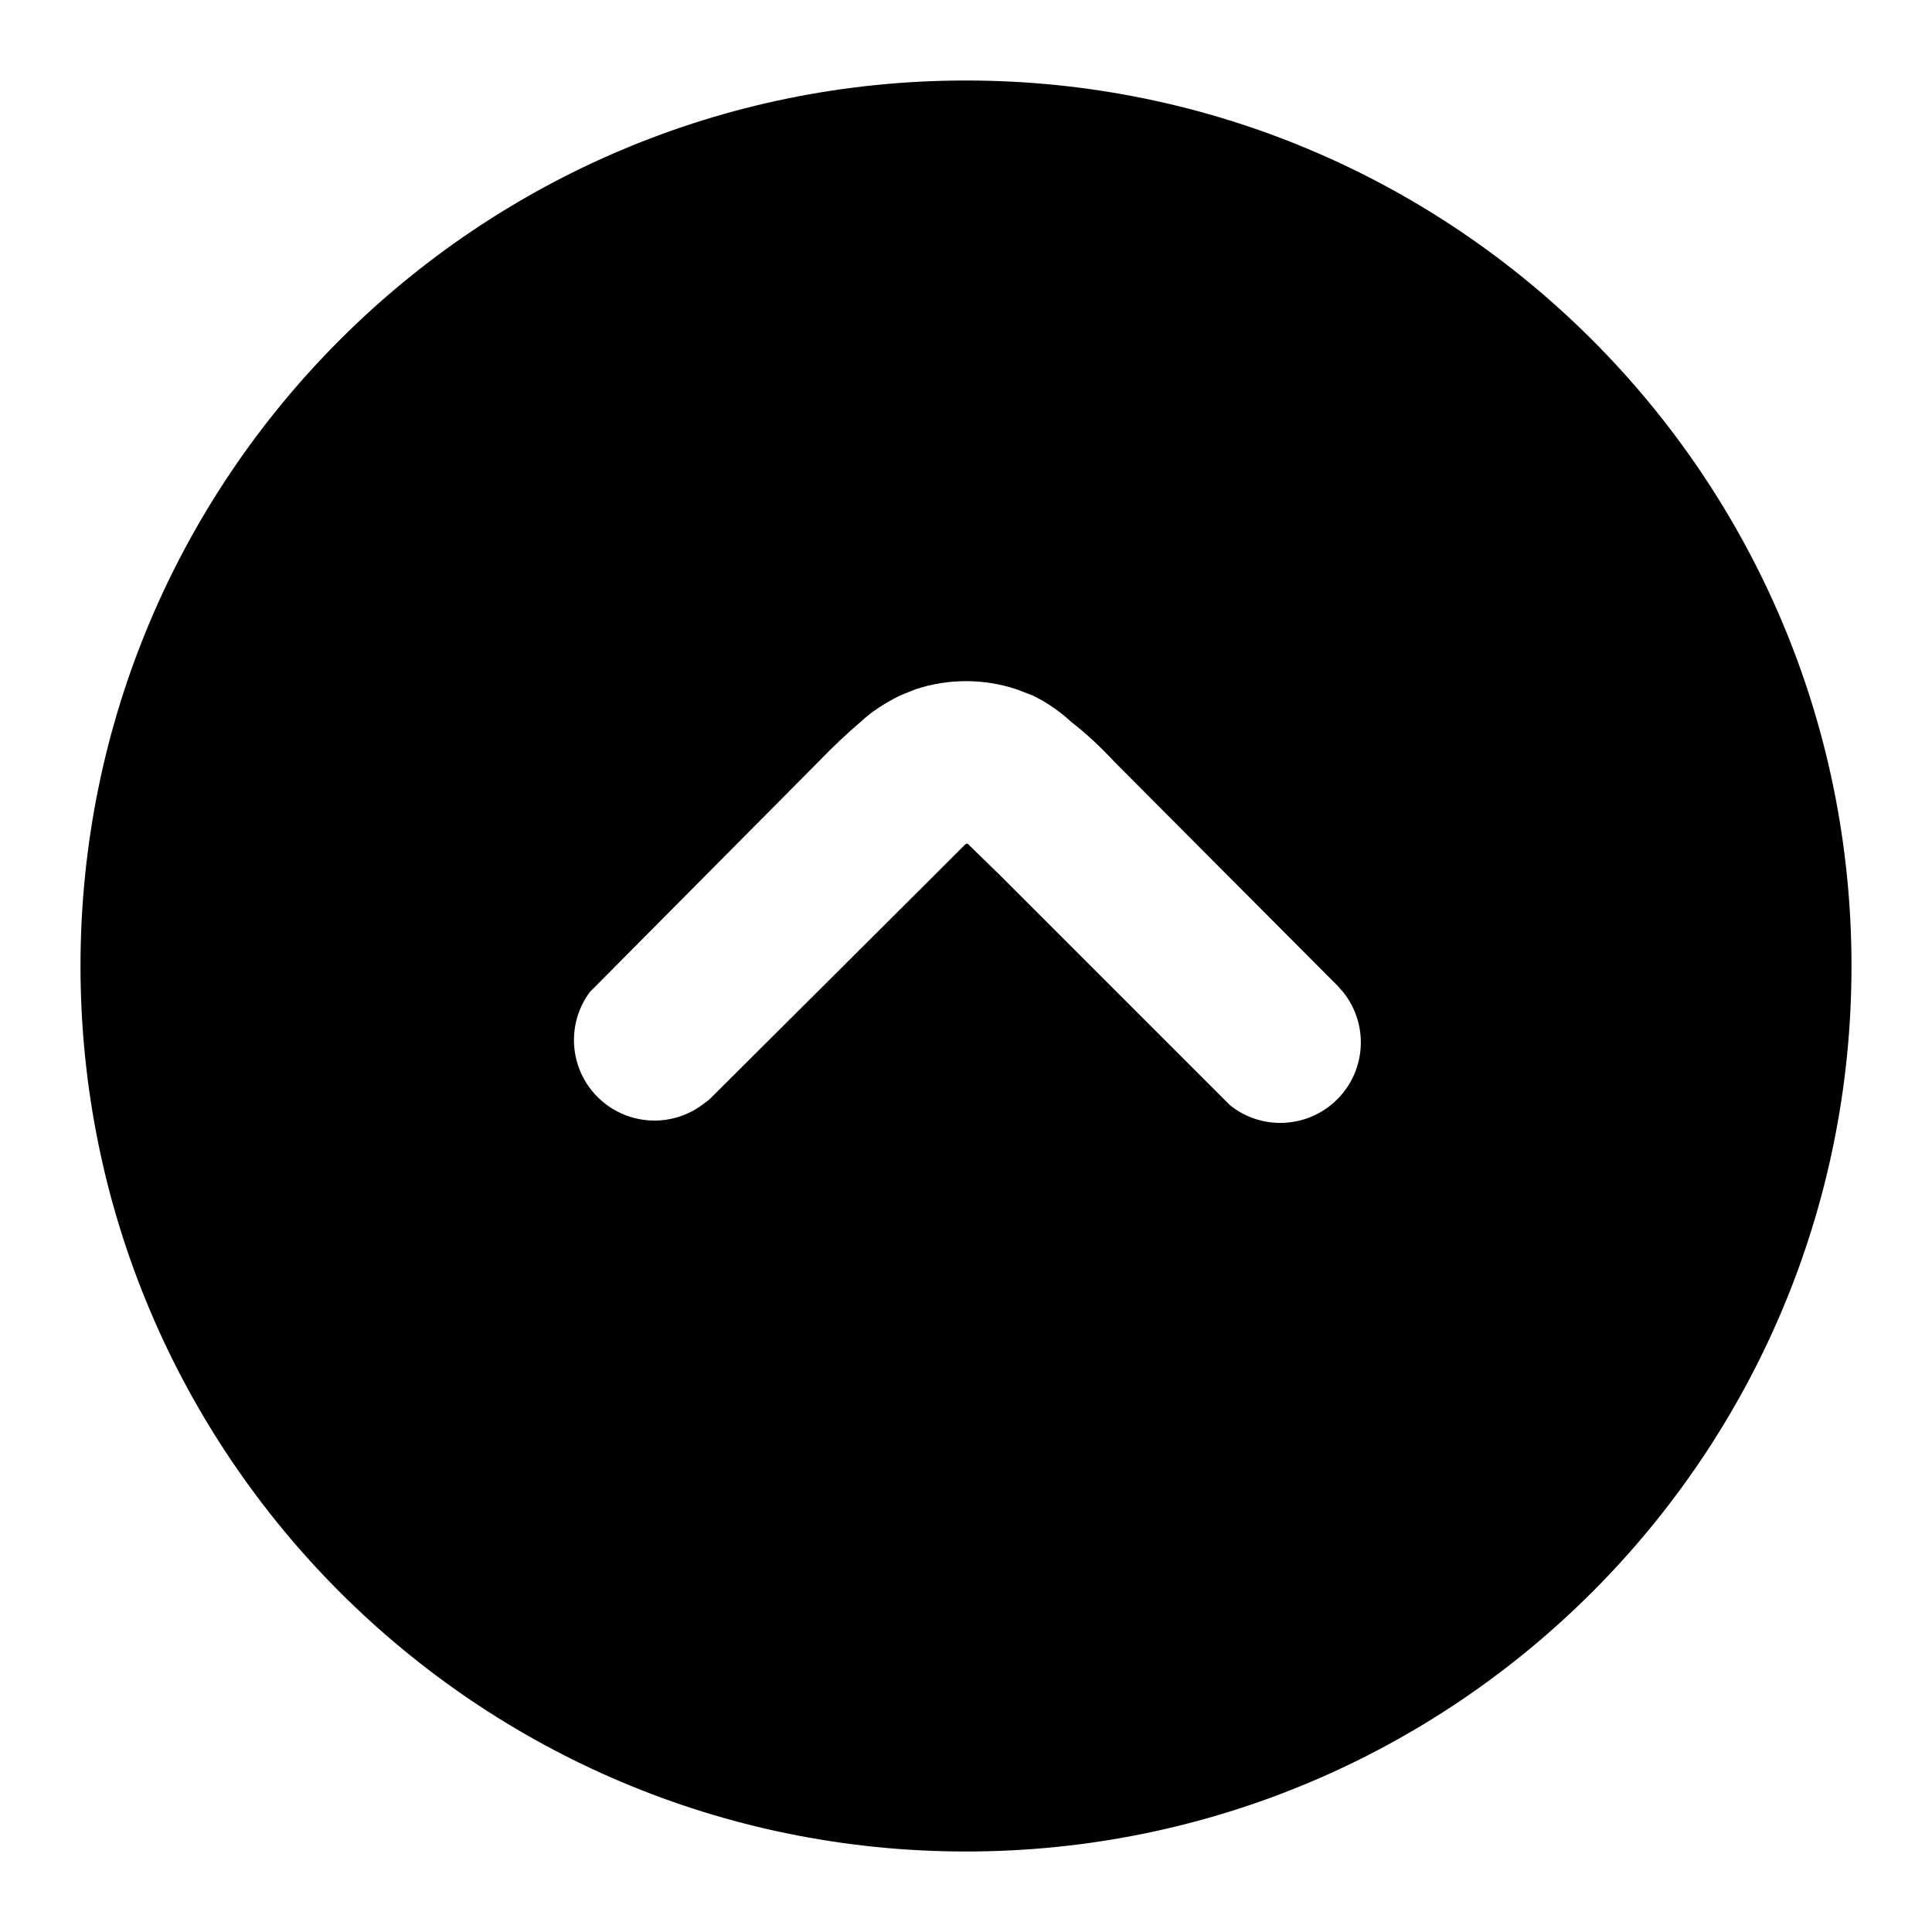
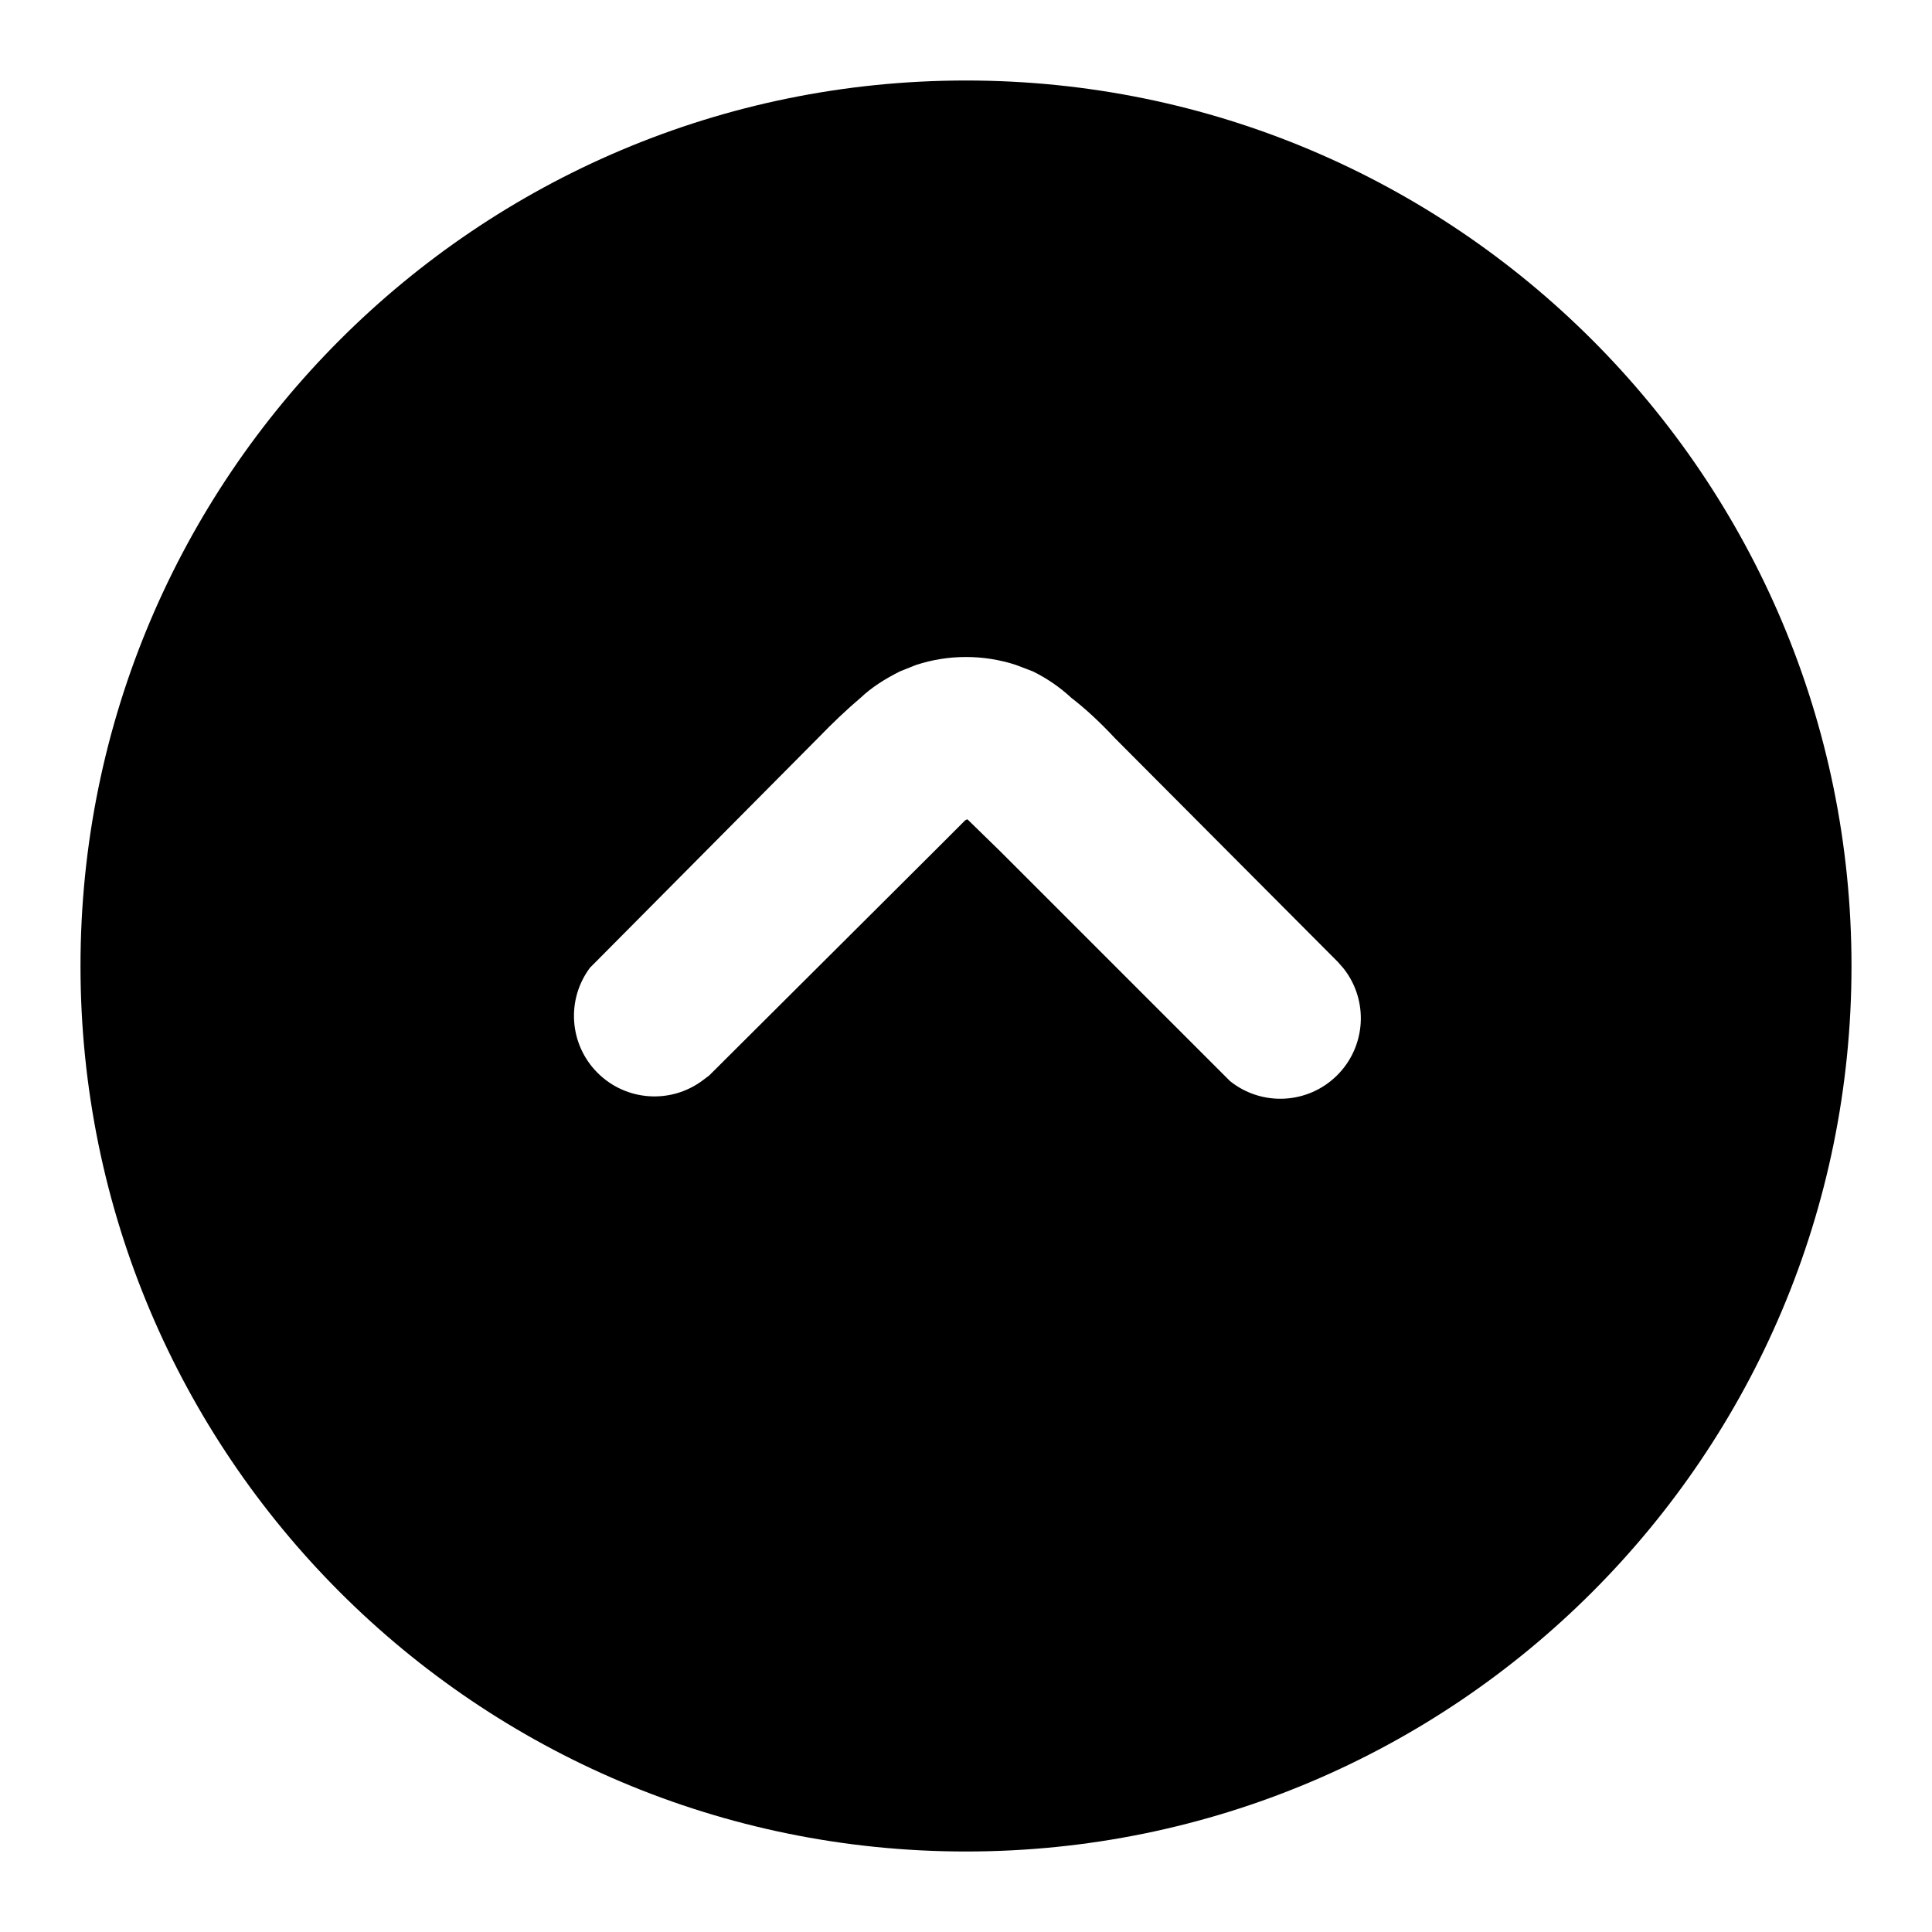
<svg xmlns="http://www.w3.org/2000/svg" viewBox="0 0 24 24" width="24" height="24">
-   <path fill-rule="evenodd" d="M12 1a11 11 0 1 1 0 22 11 11 0 0 1 0-22m.62 7.56a2 2 0 0 0-1.24 0l-.2.08q-.3.15-.48.32-.26.22-.54.51L7.4 12.25l-.07.07a1 1 0 0 0 1.4 1.4l.08-.06 2.78-2.77.4-.4.02-.01h.01l.41.4 2.78 2.78.07.07a1 1 0 0 0 1.41-1.4l-.07-.08-2.77-2.78q-.28-.3-.54-.5a2 2 0 0 0-.48-.33z" clip-rule="evenodd" />
+   <path fill-rule="evenodd" d="M12 1a11 11 0 1 1 0 22 11 11 0 0 1 0-22M12.62 8.26A2 2 0 0 0 11.38 8.26L11.18 8.34Q10.88 8.49 10.7 8.66Q10.44 8.88 10.16 9.17L7.4 11.95L7.33 12.02A1 1 0 0 0 8.73 13.42L8.81 13.36L11.59 10.59L11.99 10.19L12.01 10.18L12.02 10.18L12.43 10.58L15.21 13.36L15.28 13.43A1 1 0 0 0 16.69 12.03L16.62 11.95L13.85 9.17Q13.57 8.87 13.31 8.67A2 2 0 0 0 12.83 8.34Z" clip-rule="evenodd" />
</svg>
